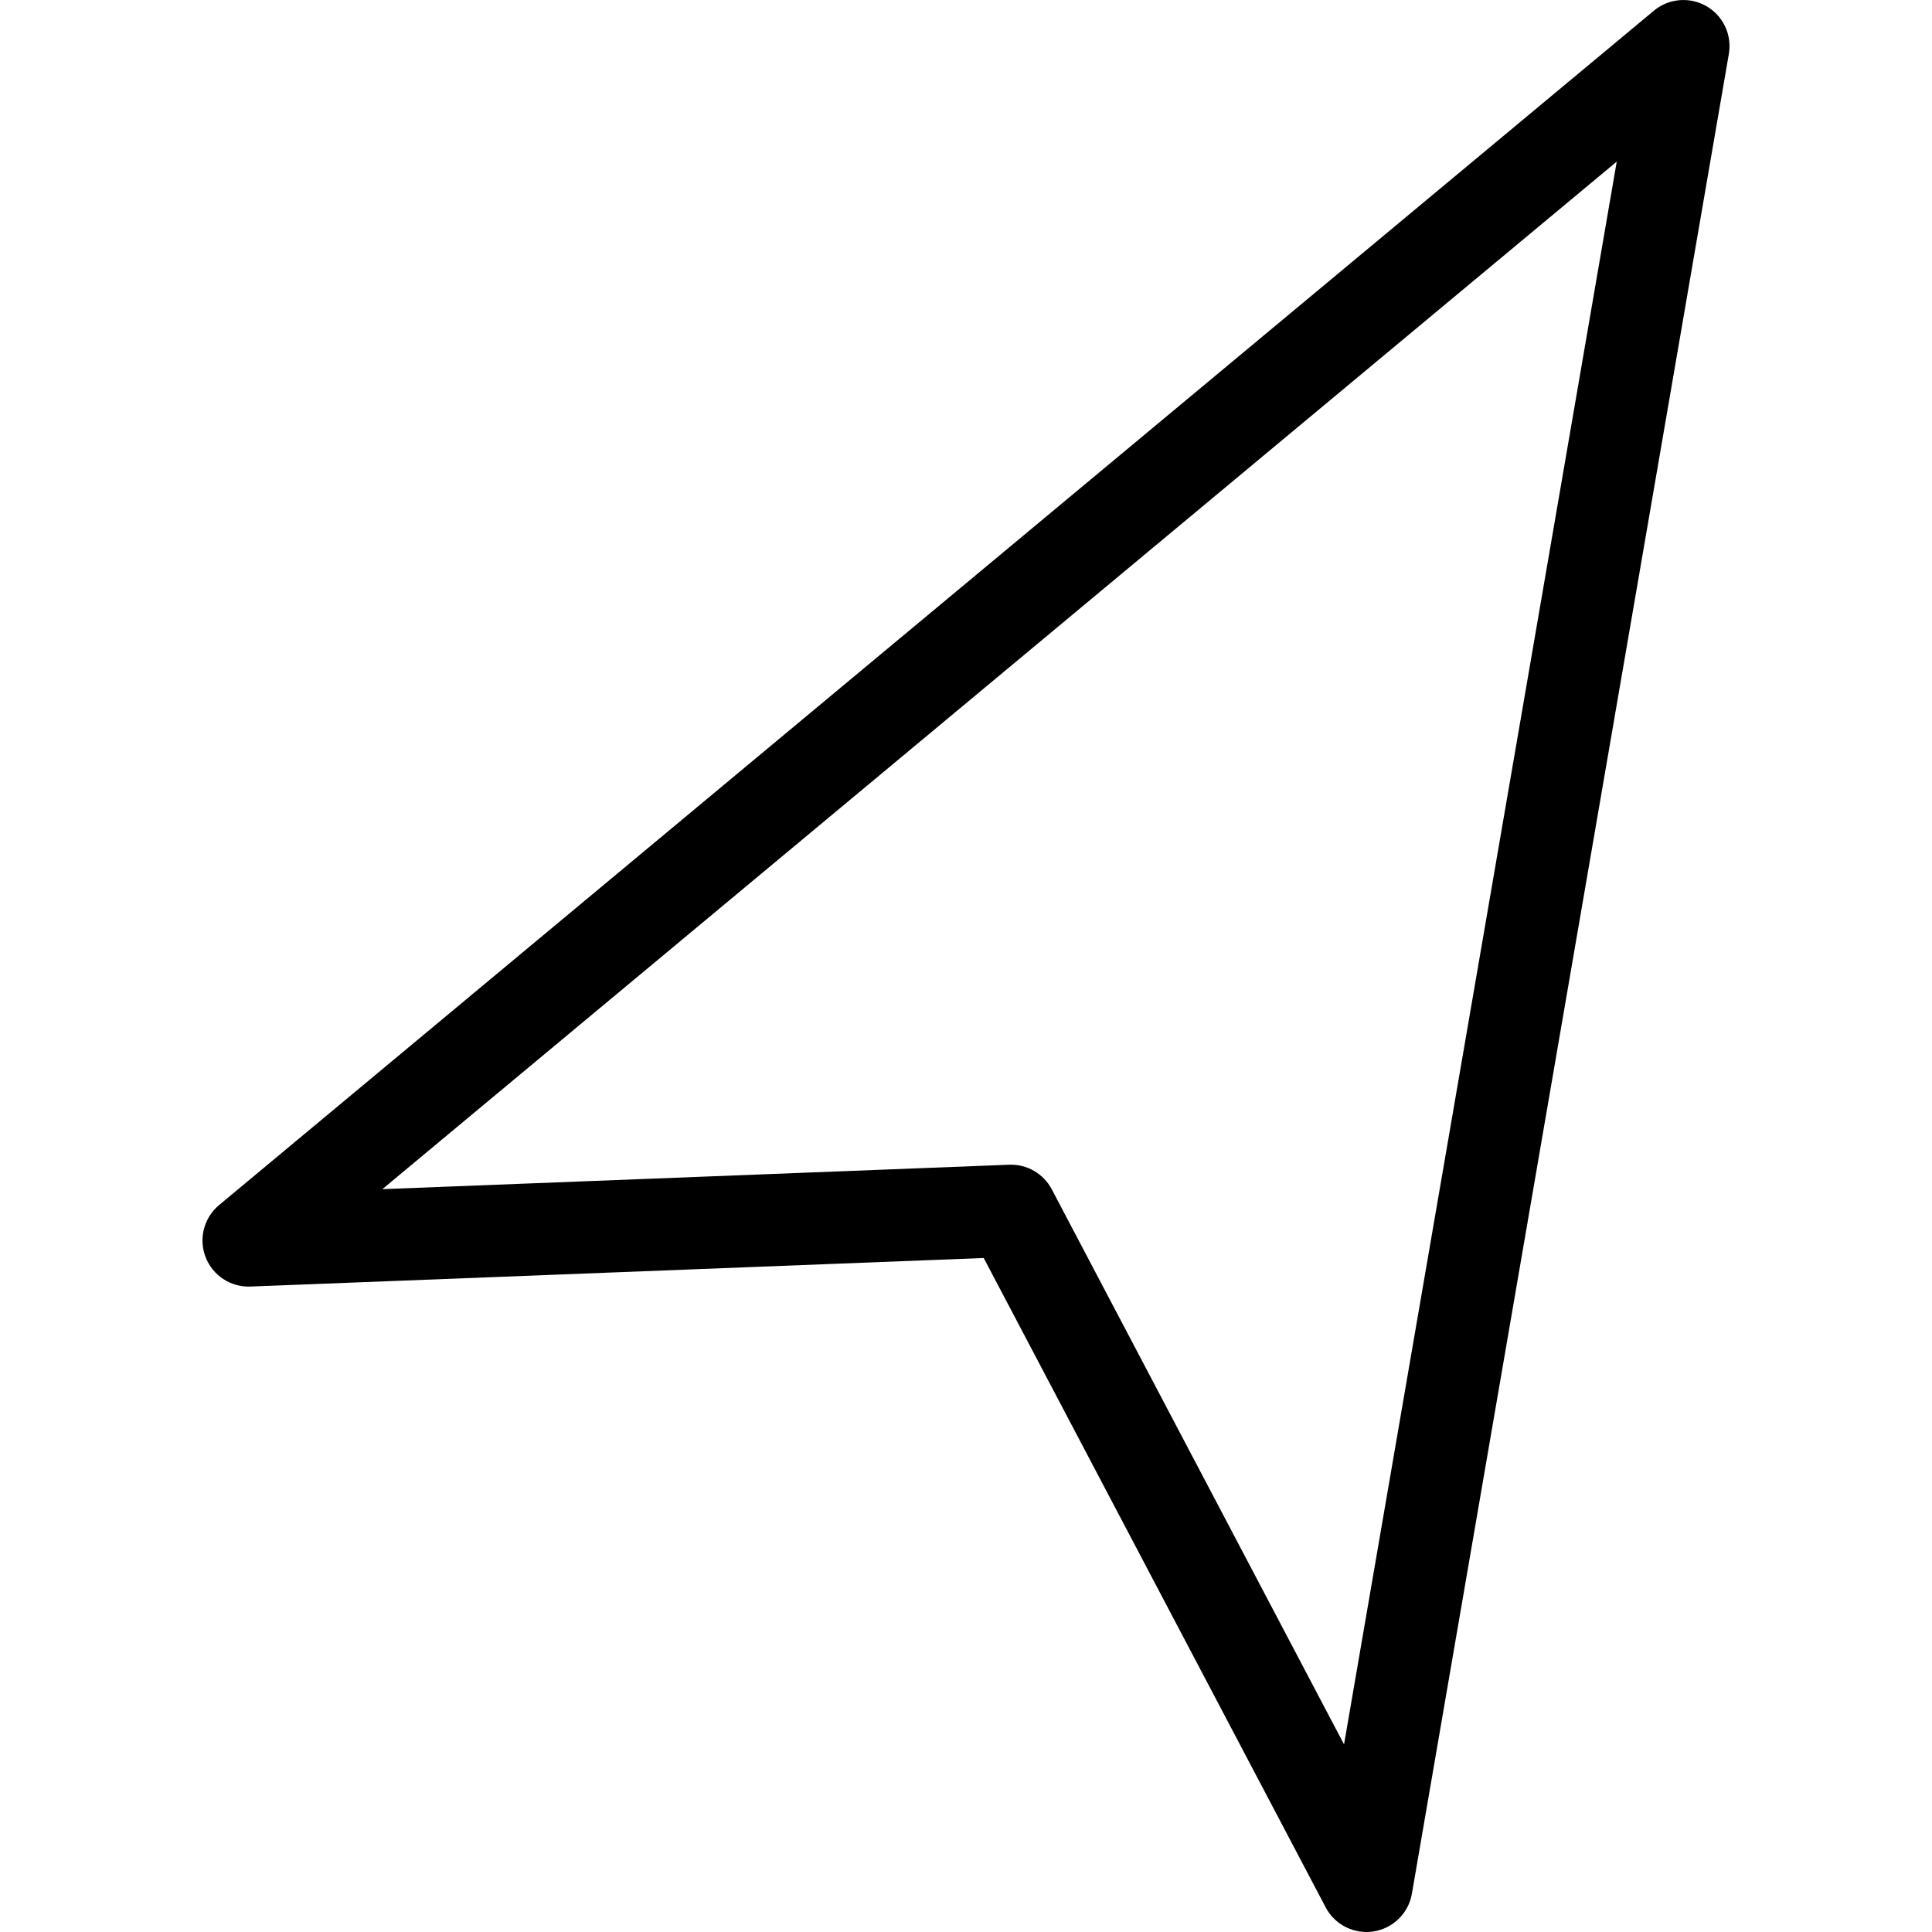
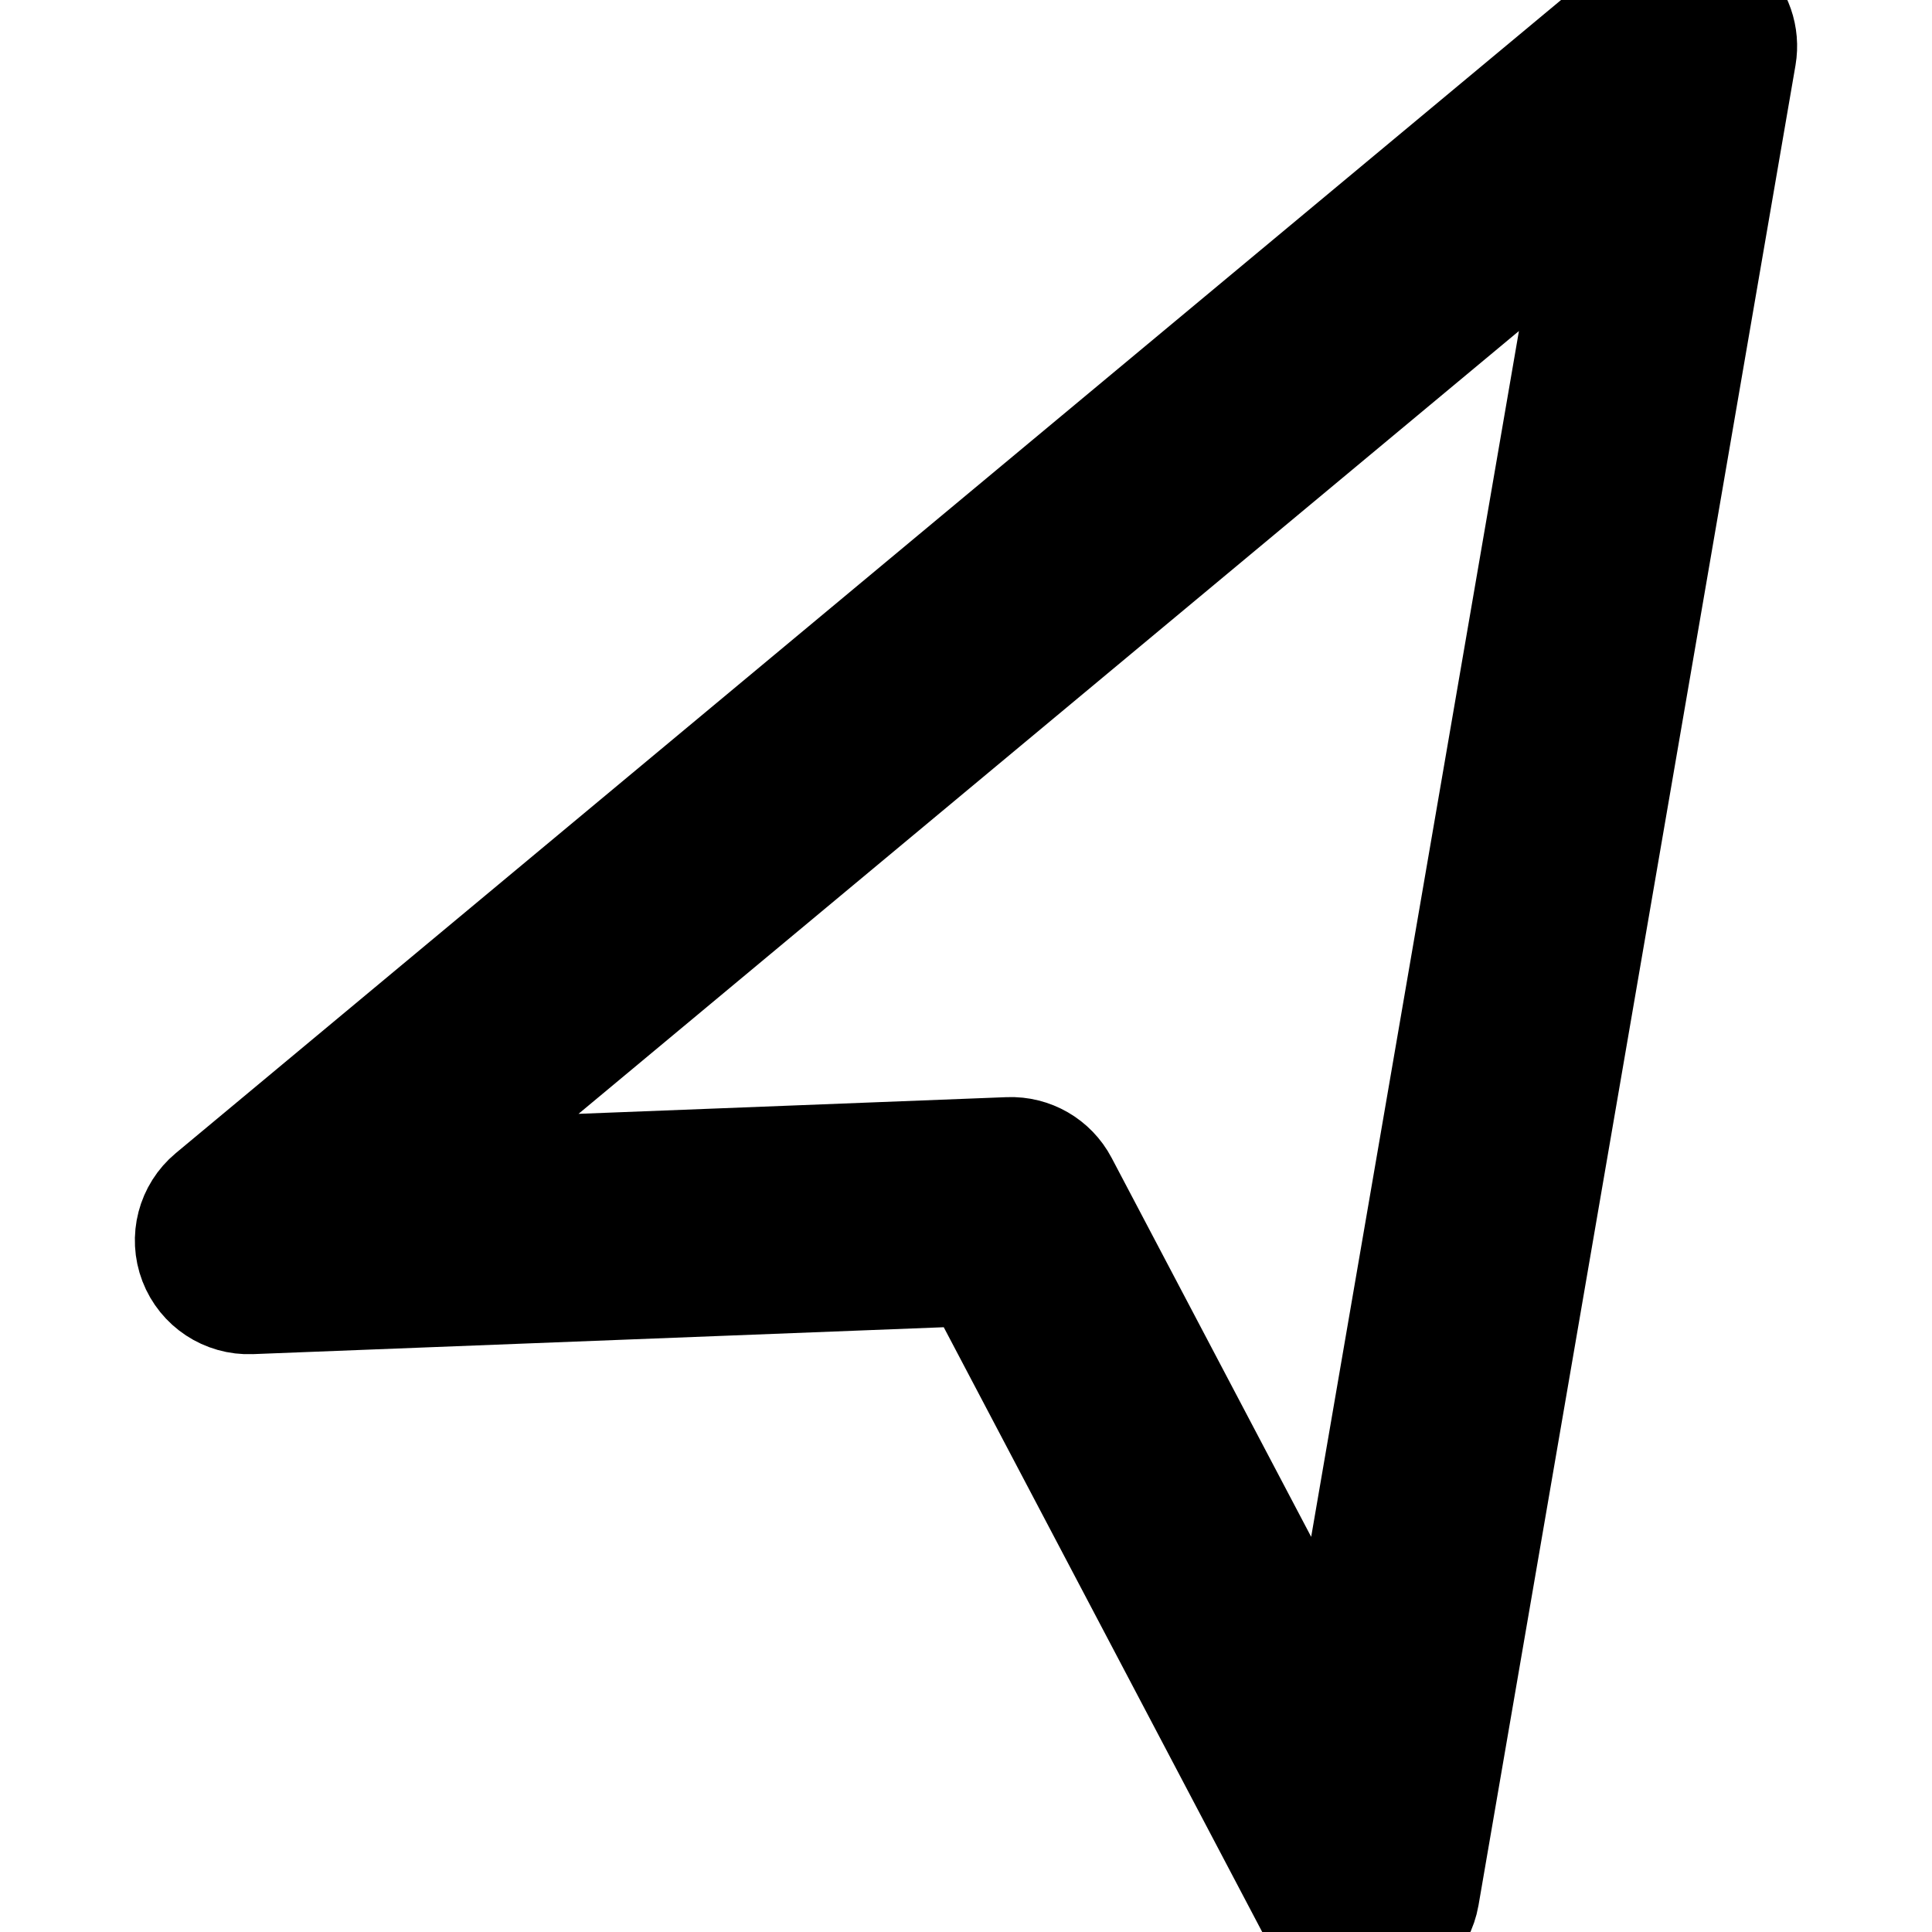
- <svg xmlns="http://www.w3.org/2000/svg" width="800px" height="800px" viewBox="0 0 100 100" aria-hidden="true" role="img" class="iconify iconify--gis" preserveAspectRatio="xMidYMid meet">
+ <svg xmlns="http://www.w3.org/2000/svg" width="800px" height="800px" stroke="#000000" stroke-width="7" viewBox="0 0 100 100" aria-hidden="true" role="img" class="iconify iconify--gis" preserveAspectRatio="xMidYMid meet">
  <path d="M86.49.088a2.386 2.386 0 0 0-.882.463L11.34 62.374a2.386 2.386 0 0 0 1.62 4.218l37.957-1.478l17.7 33.612a2.386 2.386 0 0 0 4.462-.707l16.406-95.23a2.386 2.386 0 0 0-2.994-2.7zm-2.808 8.277L69.567 90.29L54.439 61.558a2.386 2.386 0 0 0-2.203-1.272L19.79 61.551z" fill="#000000" fill-rule="evenodd" />
</svg>
